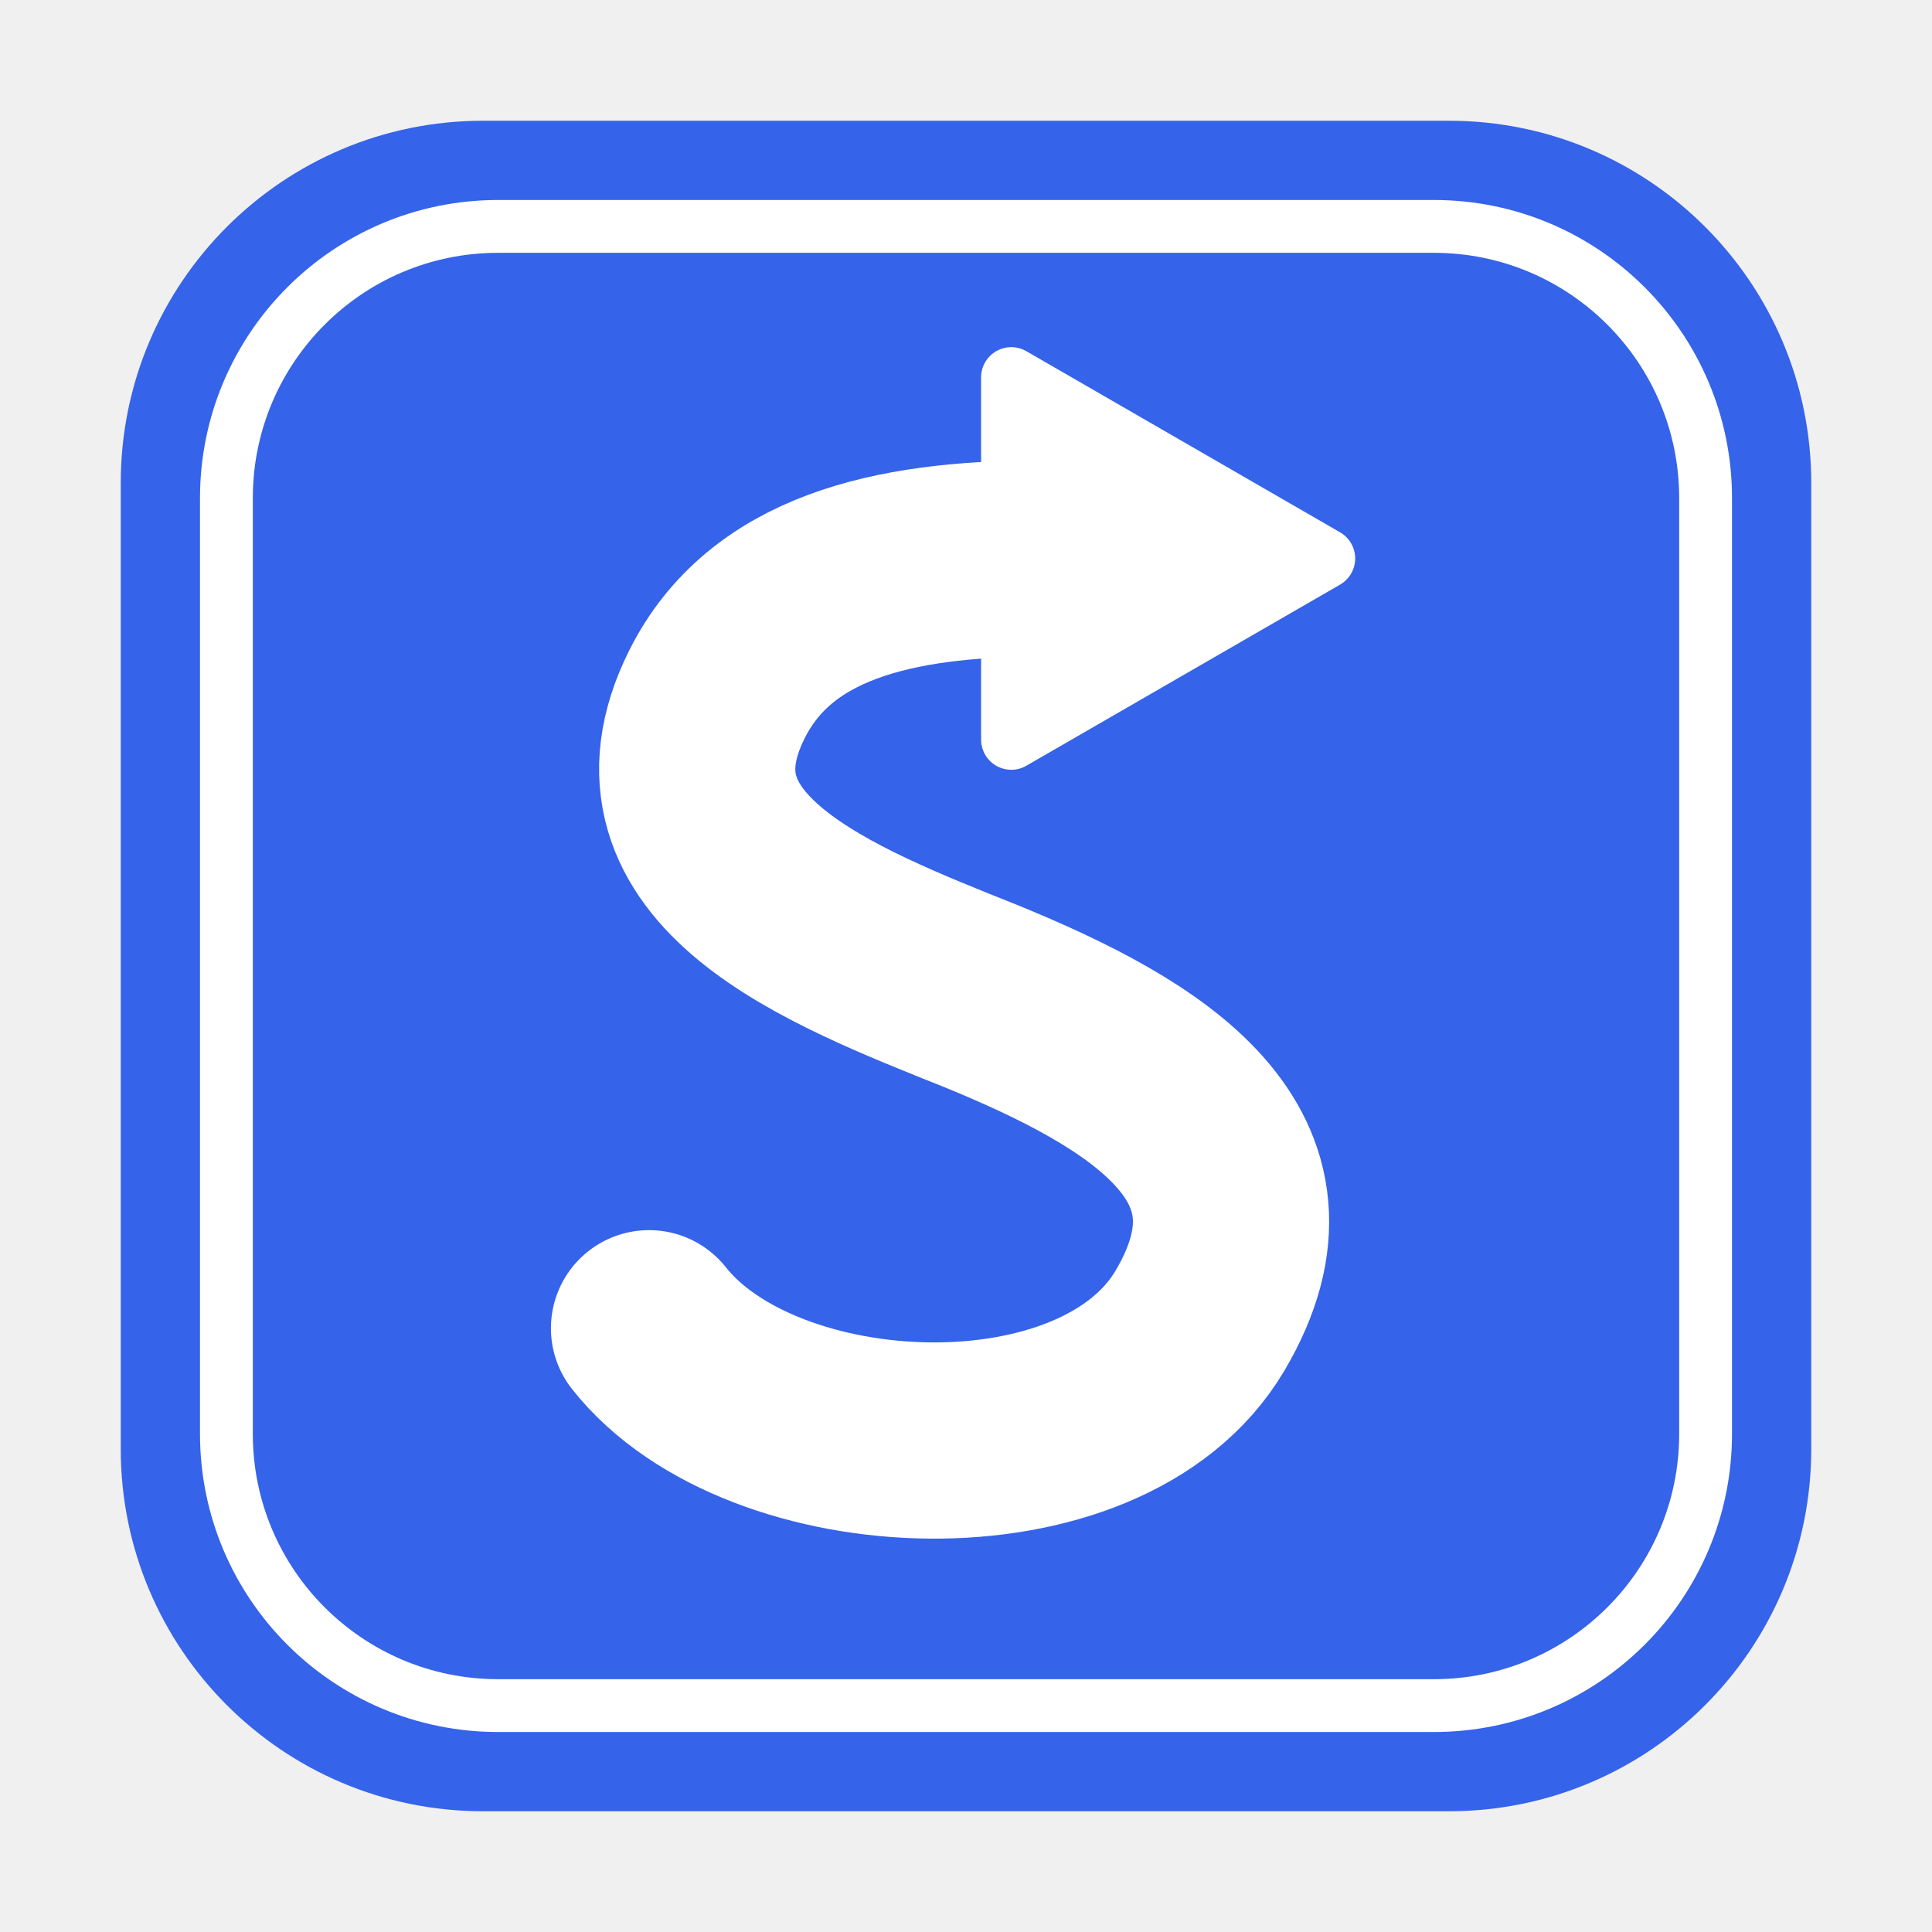
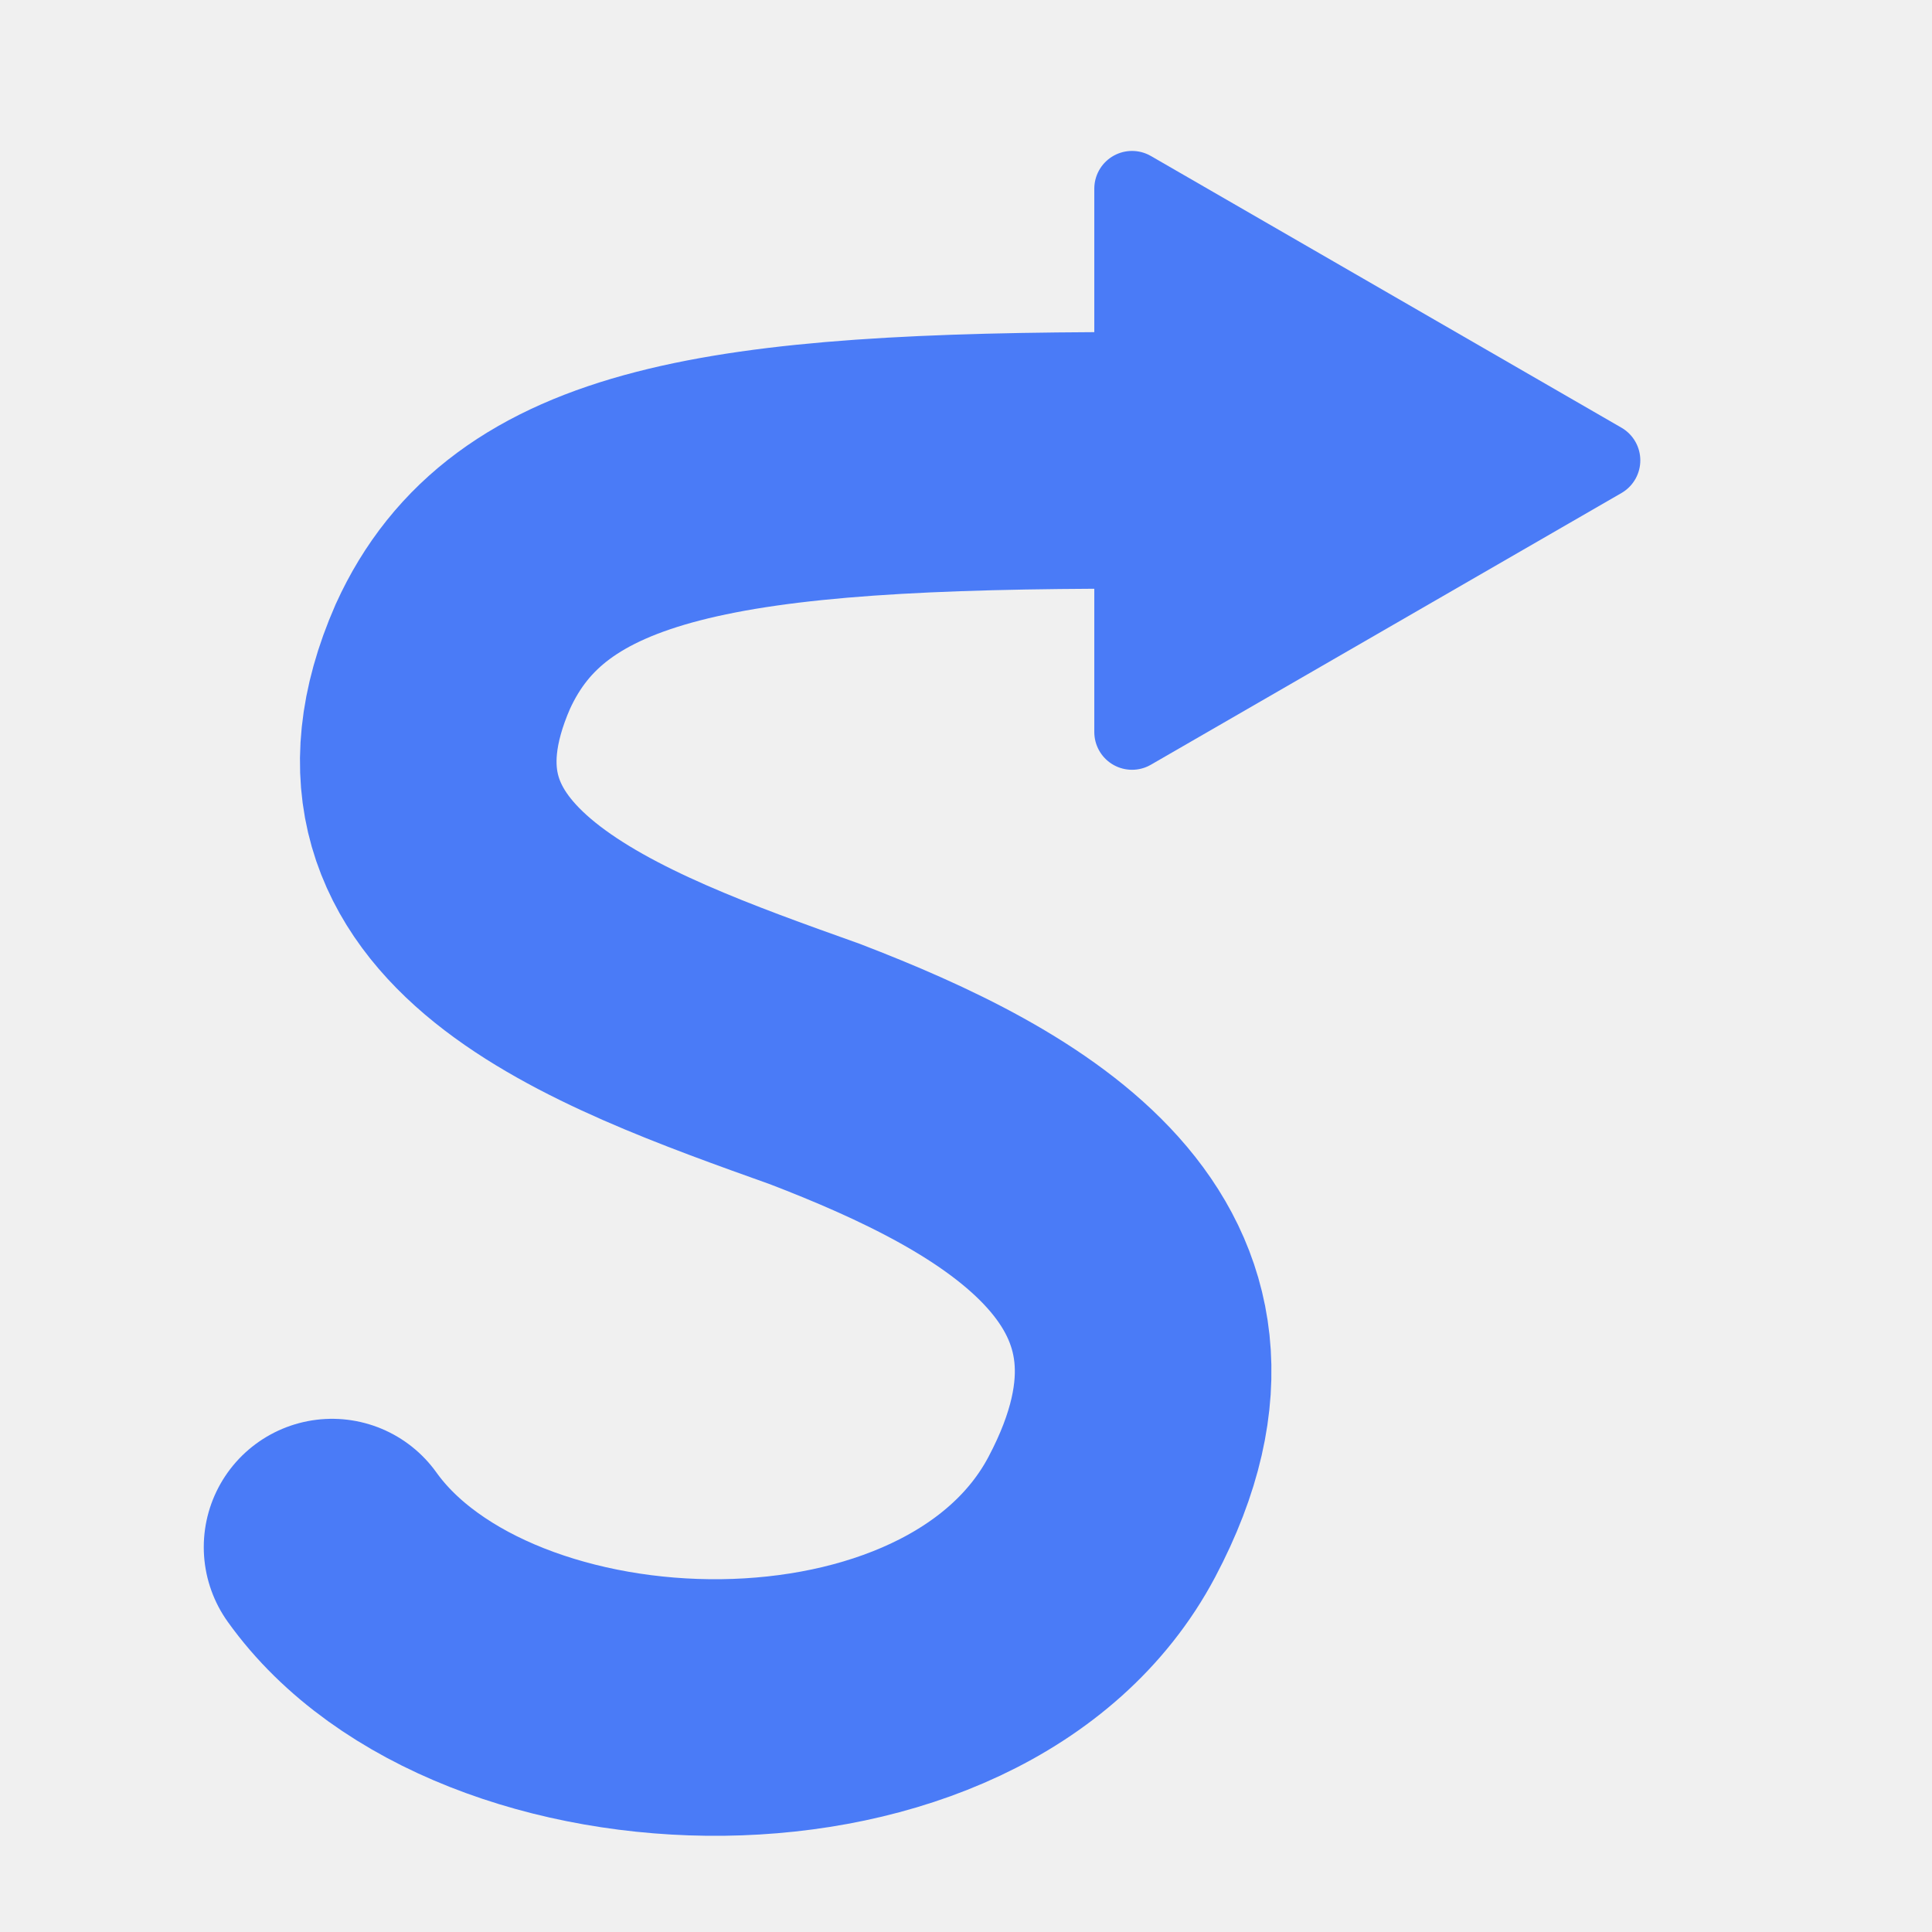
<svg xmlns="http://www.w3.org/2000/svg" viewBox="0 0 256 256">
-   <rect x="16" y="16" width="224" height="224" rx="48" fill="#3563E9" />
-   <rect x="30" y="30" width="196" height="196" rx="36" fill="none" stroke="#FFFFFF" stroke-width="7" />
-   <path d="M86 176C101 195 146 197 159 175C172 153 152 141 130 132C110 124 84 114 95 92C102 78 118 74 138 74" fill="none" stroke="#FFFFFF" stroke-width="26" stroke-linecap="round" />
-   <path d="M134 50L175.57 74L134 98Z" fill="#FFFFFF" stroke="#FFFFFF" stroke-width="8" stroke-linejoin="round" />
+   <g transform="translate(0 11)">
+     <path d="M44 194C64 222 128 224 146 190C164 156 134 140 108 130C80 120 46 108 60 76C70 54 96 50 150 50" fill="none" stroke="#4A7BF7" stroke-width="34" stroke-linecap="round" />
+     <path d="M150 14L212.35 50L150 86Z" fill="#4A7BF7" stroke="#4A7BF7" stroke-width="10" stroke-linejoin="round" />
+   </g>
</svg>
